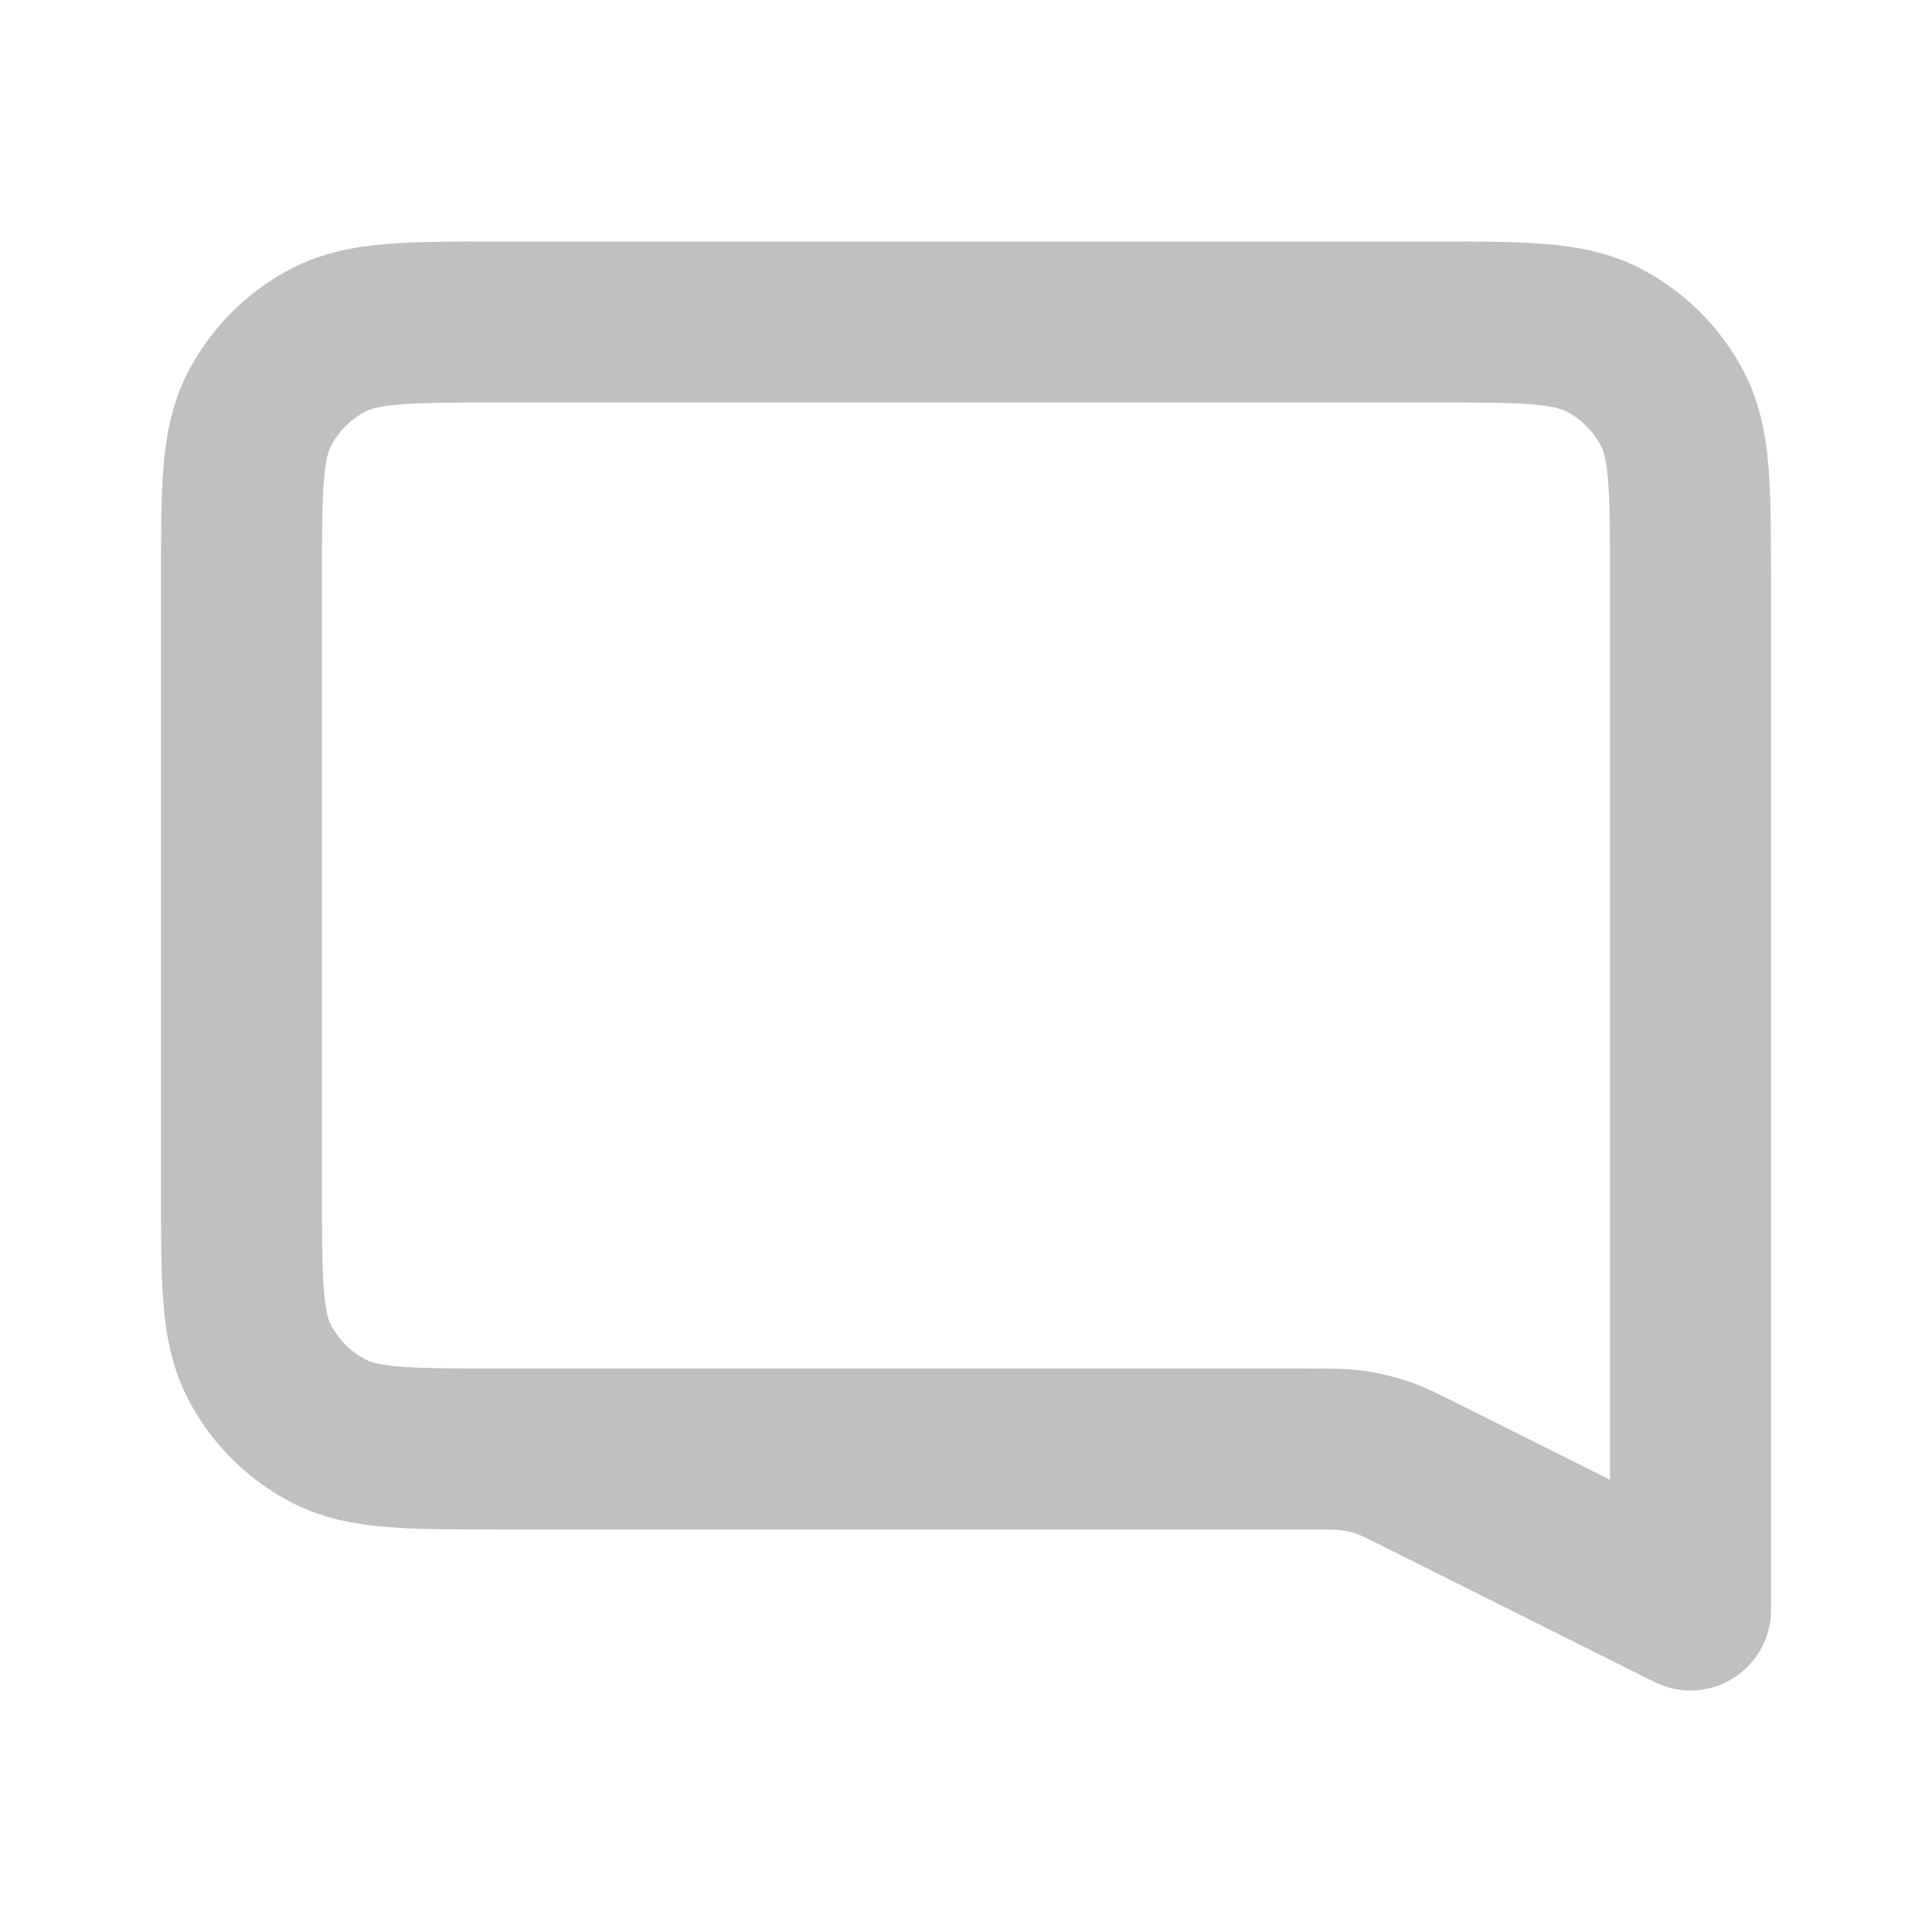
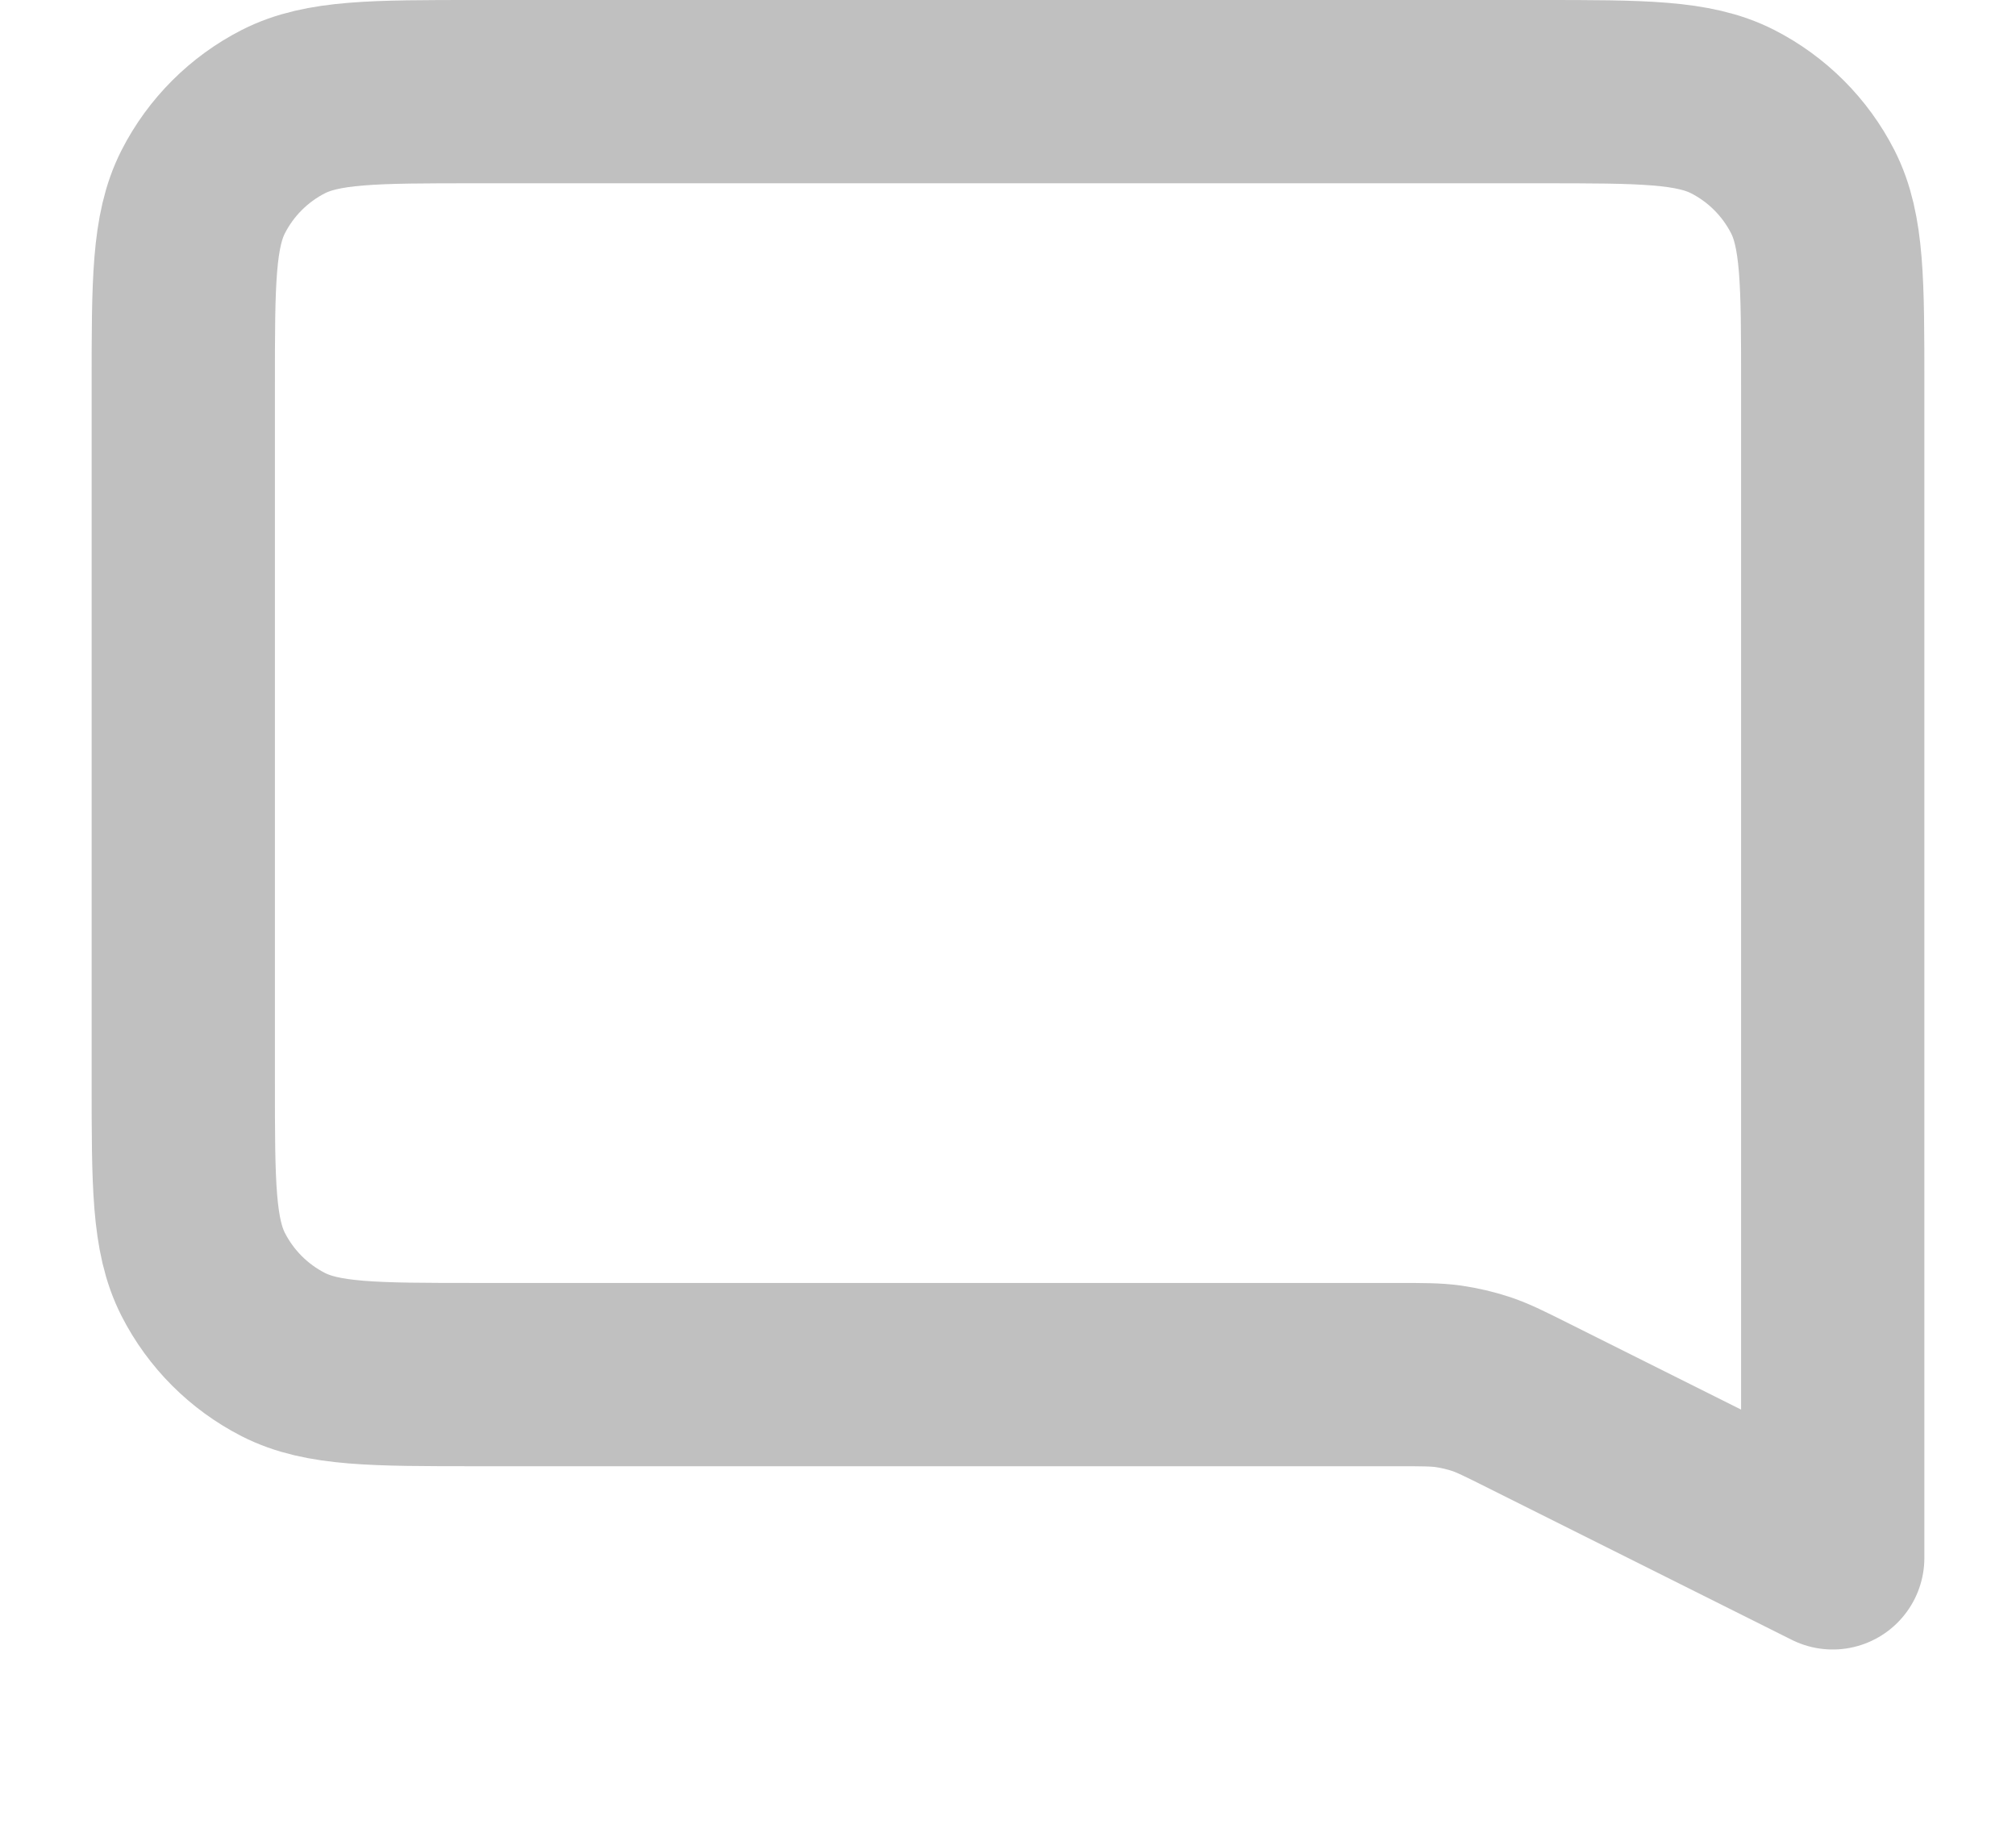
- <svg xmlns="http://www.w3.org/2000/svg" viewBox="0 0 24 24" fill="none" stroke="#c0c0c0" stroke-width="2" stroke-linecap="round" stroke-linejoin="round">
+ <svg xmlns="http://www.w3.org/2000/svg" viewBox="1 3 22 20" fill="none" stroke="#c0c0c0" stroke-width="2" stroke-linecap="round" stroke-linejoin="round">
  <path d="M3 7.2C3 6.08 3 5.52 3.218 5.092C3.41 4.716 3.716 4.41 4.092 4.218C4.52 4 5.08 4 6.2 4H17.8C18.92 4 19.48 4 19.908 4.218C20.284 4.41 20.59 4.716 20.782 5.092C21 5.52 21 6.08 21 7.2V20L17.676 18.338C17.424 18.212 17.298 18.149 17.166 18.104C17.048 18.065 16.928 18.037 16.805 18.019C16.667 18 16.526 18 16.245 18H6.2C5.08 18 4.52 18 4.092 17.782C3.716 17.59 3.41 17.284 3.218 16.908C3 16.48 3 15.92 3 14.8V7.2Z" />
</svg>
